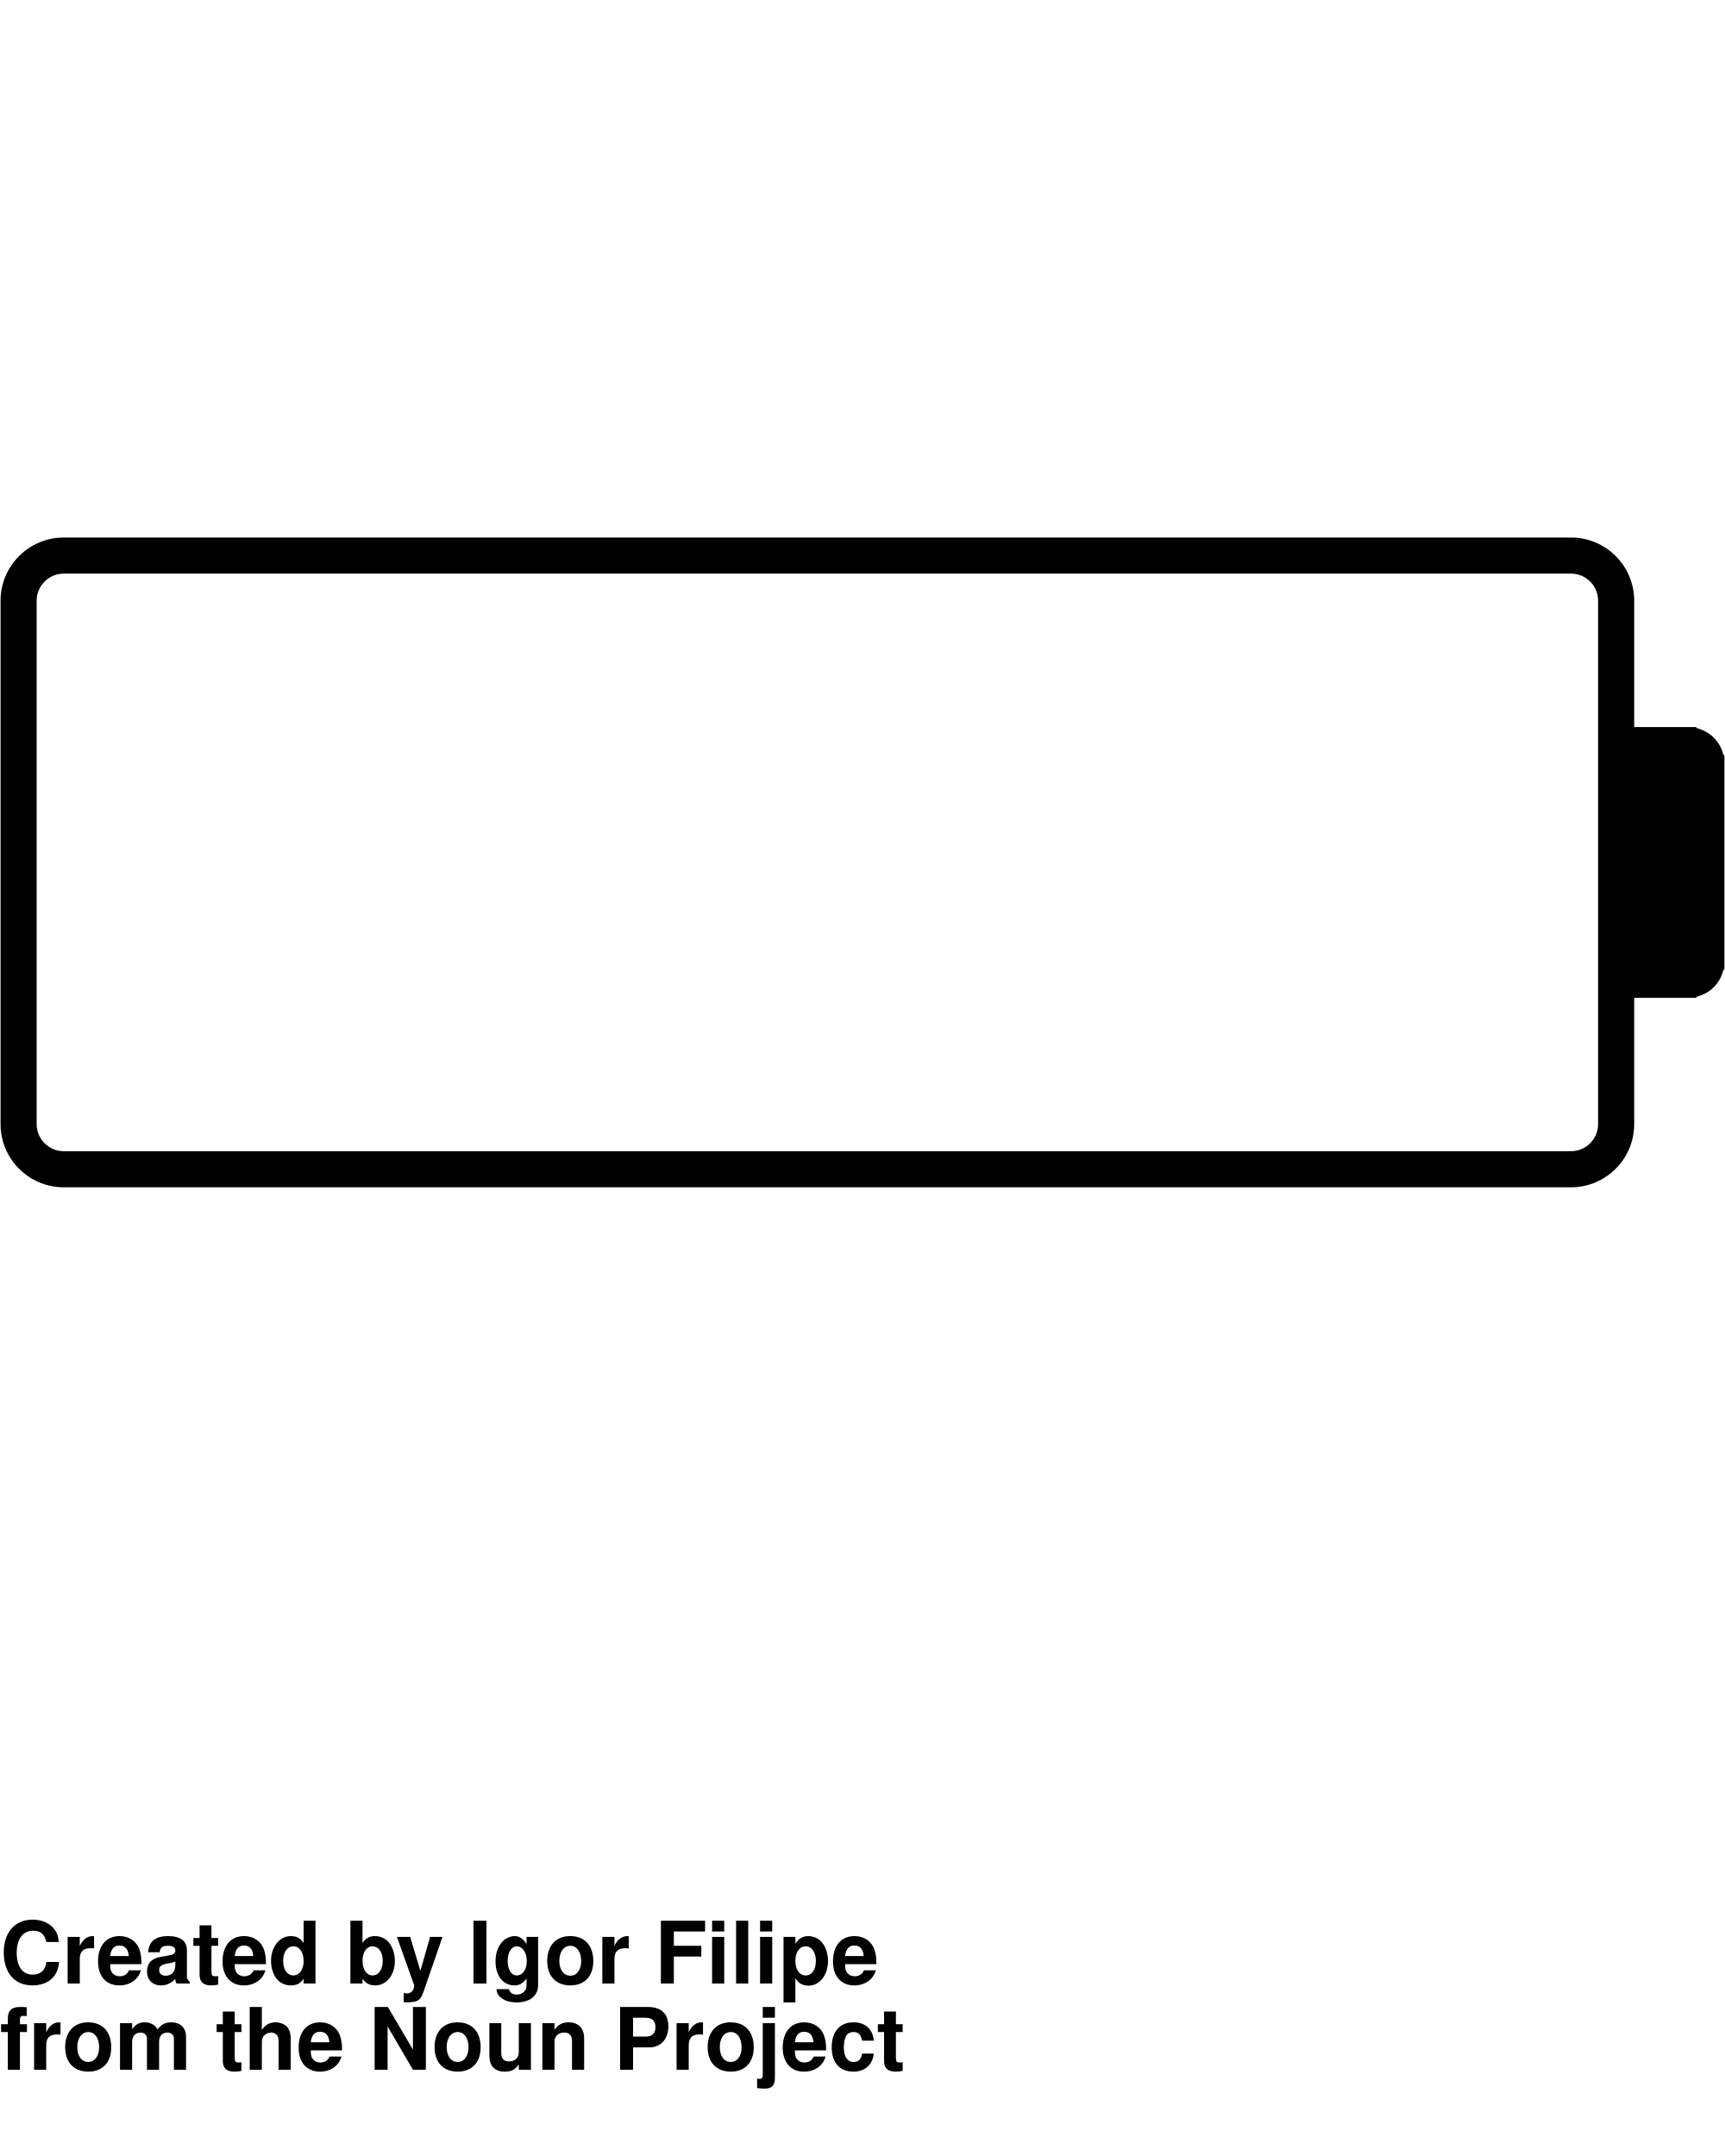
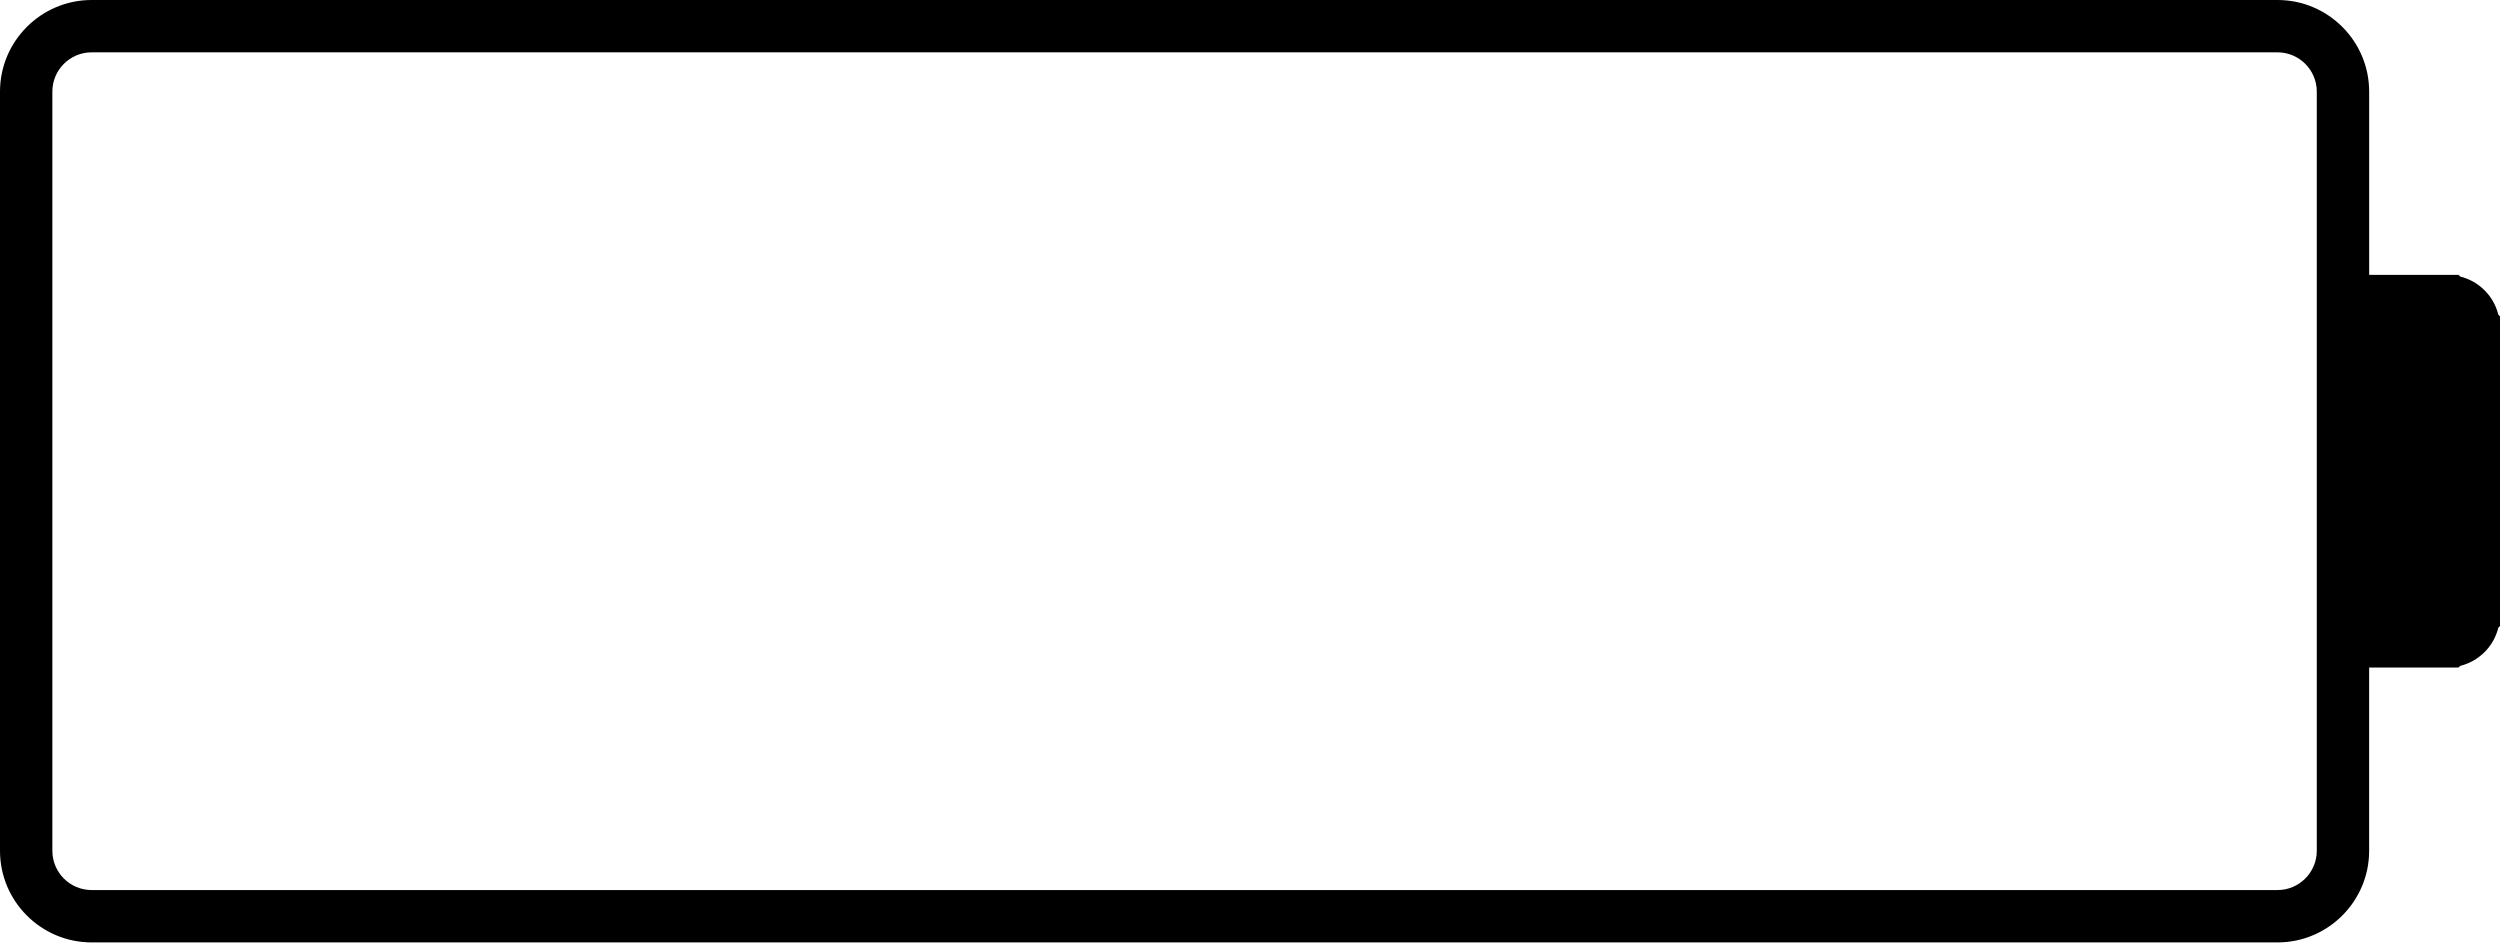
- <svg xmlns="http://www.w3.org/2000/svg" version="1.1" x="0px" y="0px" viewBox="0 0 100 125" enable-background="new 0 0 100 100" xml:space="preserve">
-   <path d="M99.9,43.744c-0.185-0.751-0.773-1.339-1.523-1.524l-0.067-0.068h-3.573v-7.325c0-2.019-1.644-3.662-3.662-3.662H3.694  c-2.019,0-3.662,1.644-3.662,3.662v30.348c0,2.02,1.644,3.662,3.662,3.662h87.38c2.019,0,3.662-1.643,3.662-3.662v-7.325h3.573  l0.067-0.067c0.75-0.186,1.339-0.774,1.523-1.524l0.068-0.068V43.812L99.9,43.744z M92.643,65.174c0,0.865-0.704,1.57-1.569,1.57  H3.694c-0.865,0-1.569-0.705-1.569-1.57V34.826c0-0.865,0.704-1.569,1.569-1.569h87.38c0.865,0,1.569,0.704,1.569,1.569v7.325  v15.697V65.174z" />
-   <text x="0" y="115" fill="#000000" font-size="5px" font-weight="bold" font-family="'Helvetica Neue', Helvetica, Arial-Unicode, Arial, Sans-serif">Created by Igor Filipe</text>
-   <text x="0" y="120" fill="#000000" font-size="5px" font-weight="bold" font-family="'Helvetica Neue', Helvetica, Arial-Unicode, Arial, Sans-serif">from the Noun Project</text>
+ <svg xmlns="http://www.w3.org/2000/svg" version="1.1" x="0px" y="0px" viewBox="0 0 99.935 37.672" enable-background="new 0 0 100 100" xml:space="preserve" id="svg4188" width="99.935" height="37.672">
+   <defs id="defs4198" />
+   <path d="M 99.868,12.579 C 99.683,11.828 99.095,11.24 98.345,11.055 l -0.067,-0.068 -3.573,0 0,-7.325 C 94.705,1.643 93.061,0 91.043,0 L 3.662,0 C 1.643,0 0,1.644 0,3.662 L 0,34.01 c 0,2.02 1.644,3.662 3.662,3.662 l 87.38,0 c 2.019,0 3.662,-1.643 3.662,-3.662 l 0,-7.325 3.573,0 0.067,-0.067 c 0.75,-0.186 1.339,-0.774 1.523,-1.524 l 0.068,-0.068 0,-12.379 -0.067,-0.068 z m -7.257,21.43 c 0,0.865 -0.704,1.57 -1.569,1.57 l -87.38,0 c -0.865,0 -1.569,-0.705 -1.569,-1.57 l 0,-30.348 c 0,-0.865 0.704,-1.569 1.569,-1.569 l 87.38,0 c 0.865,0 1.569,0.704 1.569,1.569 l 0,7.325 0,15.697 0,7.326 z" id="path4190" />
</svg>
